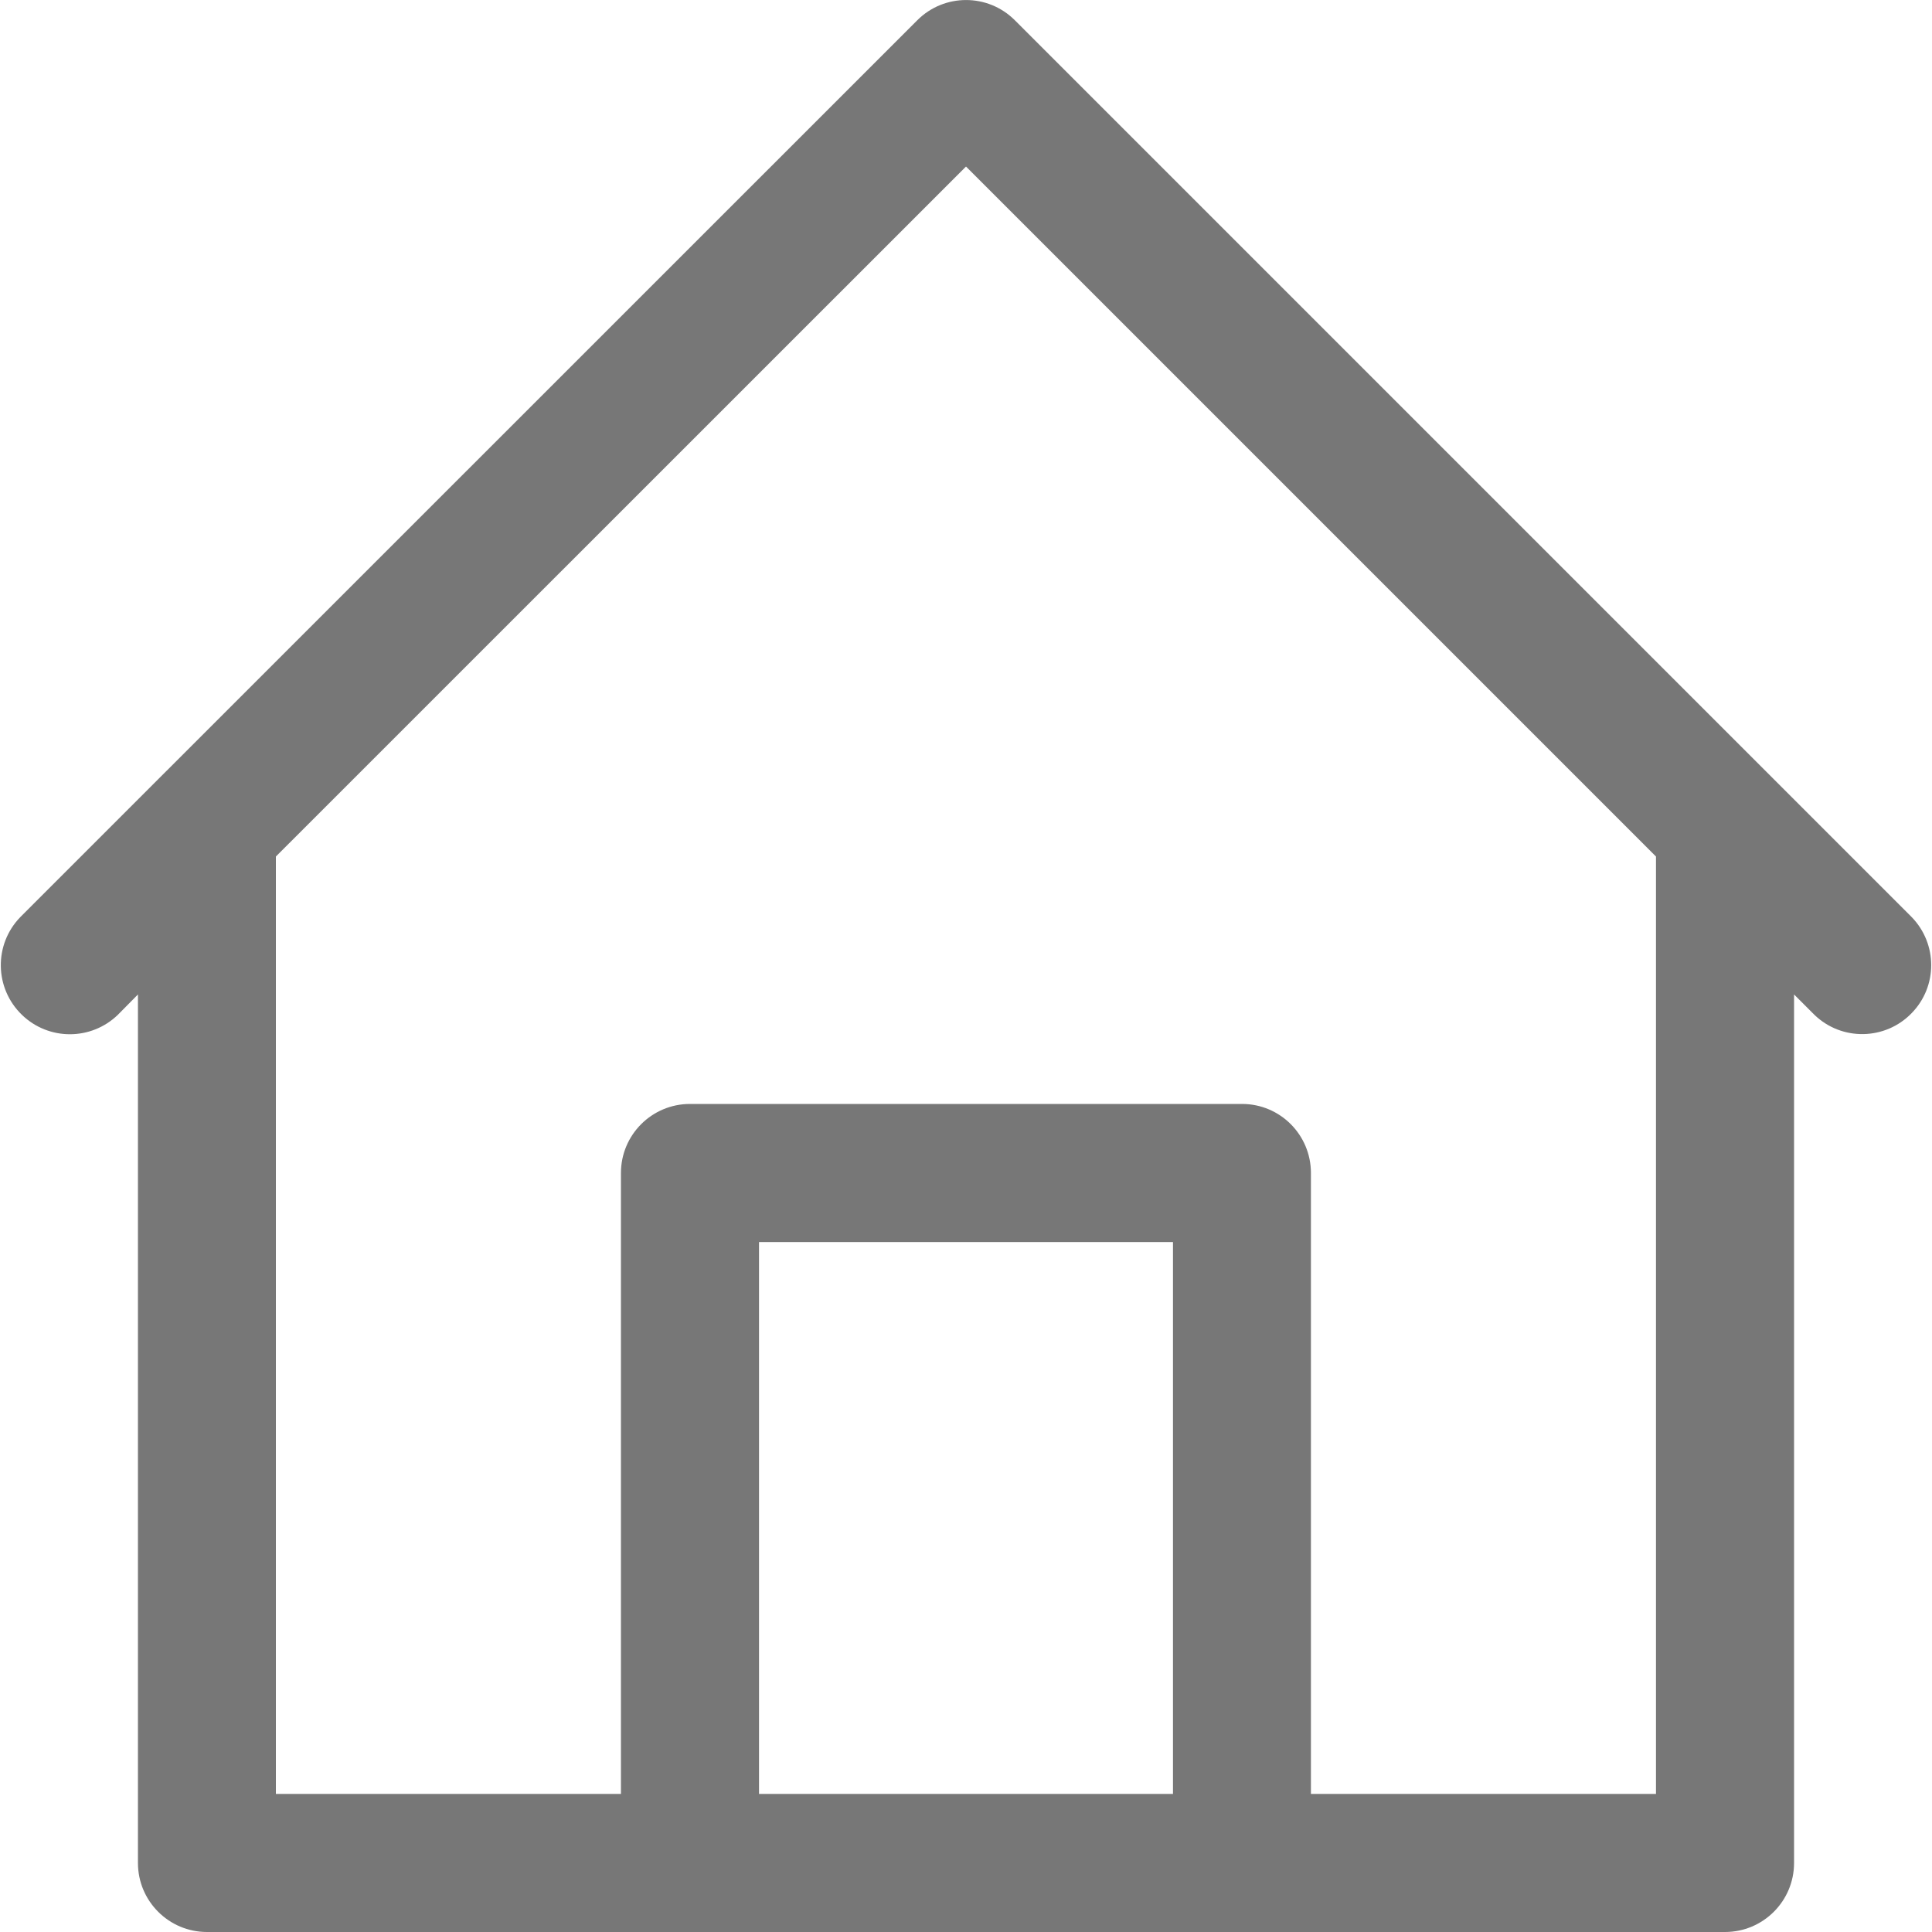
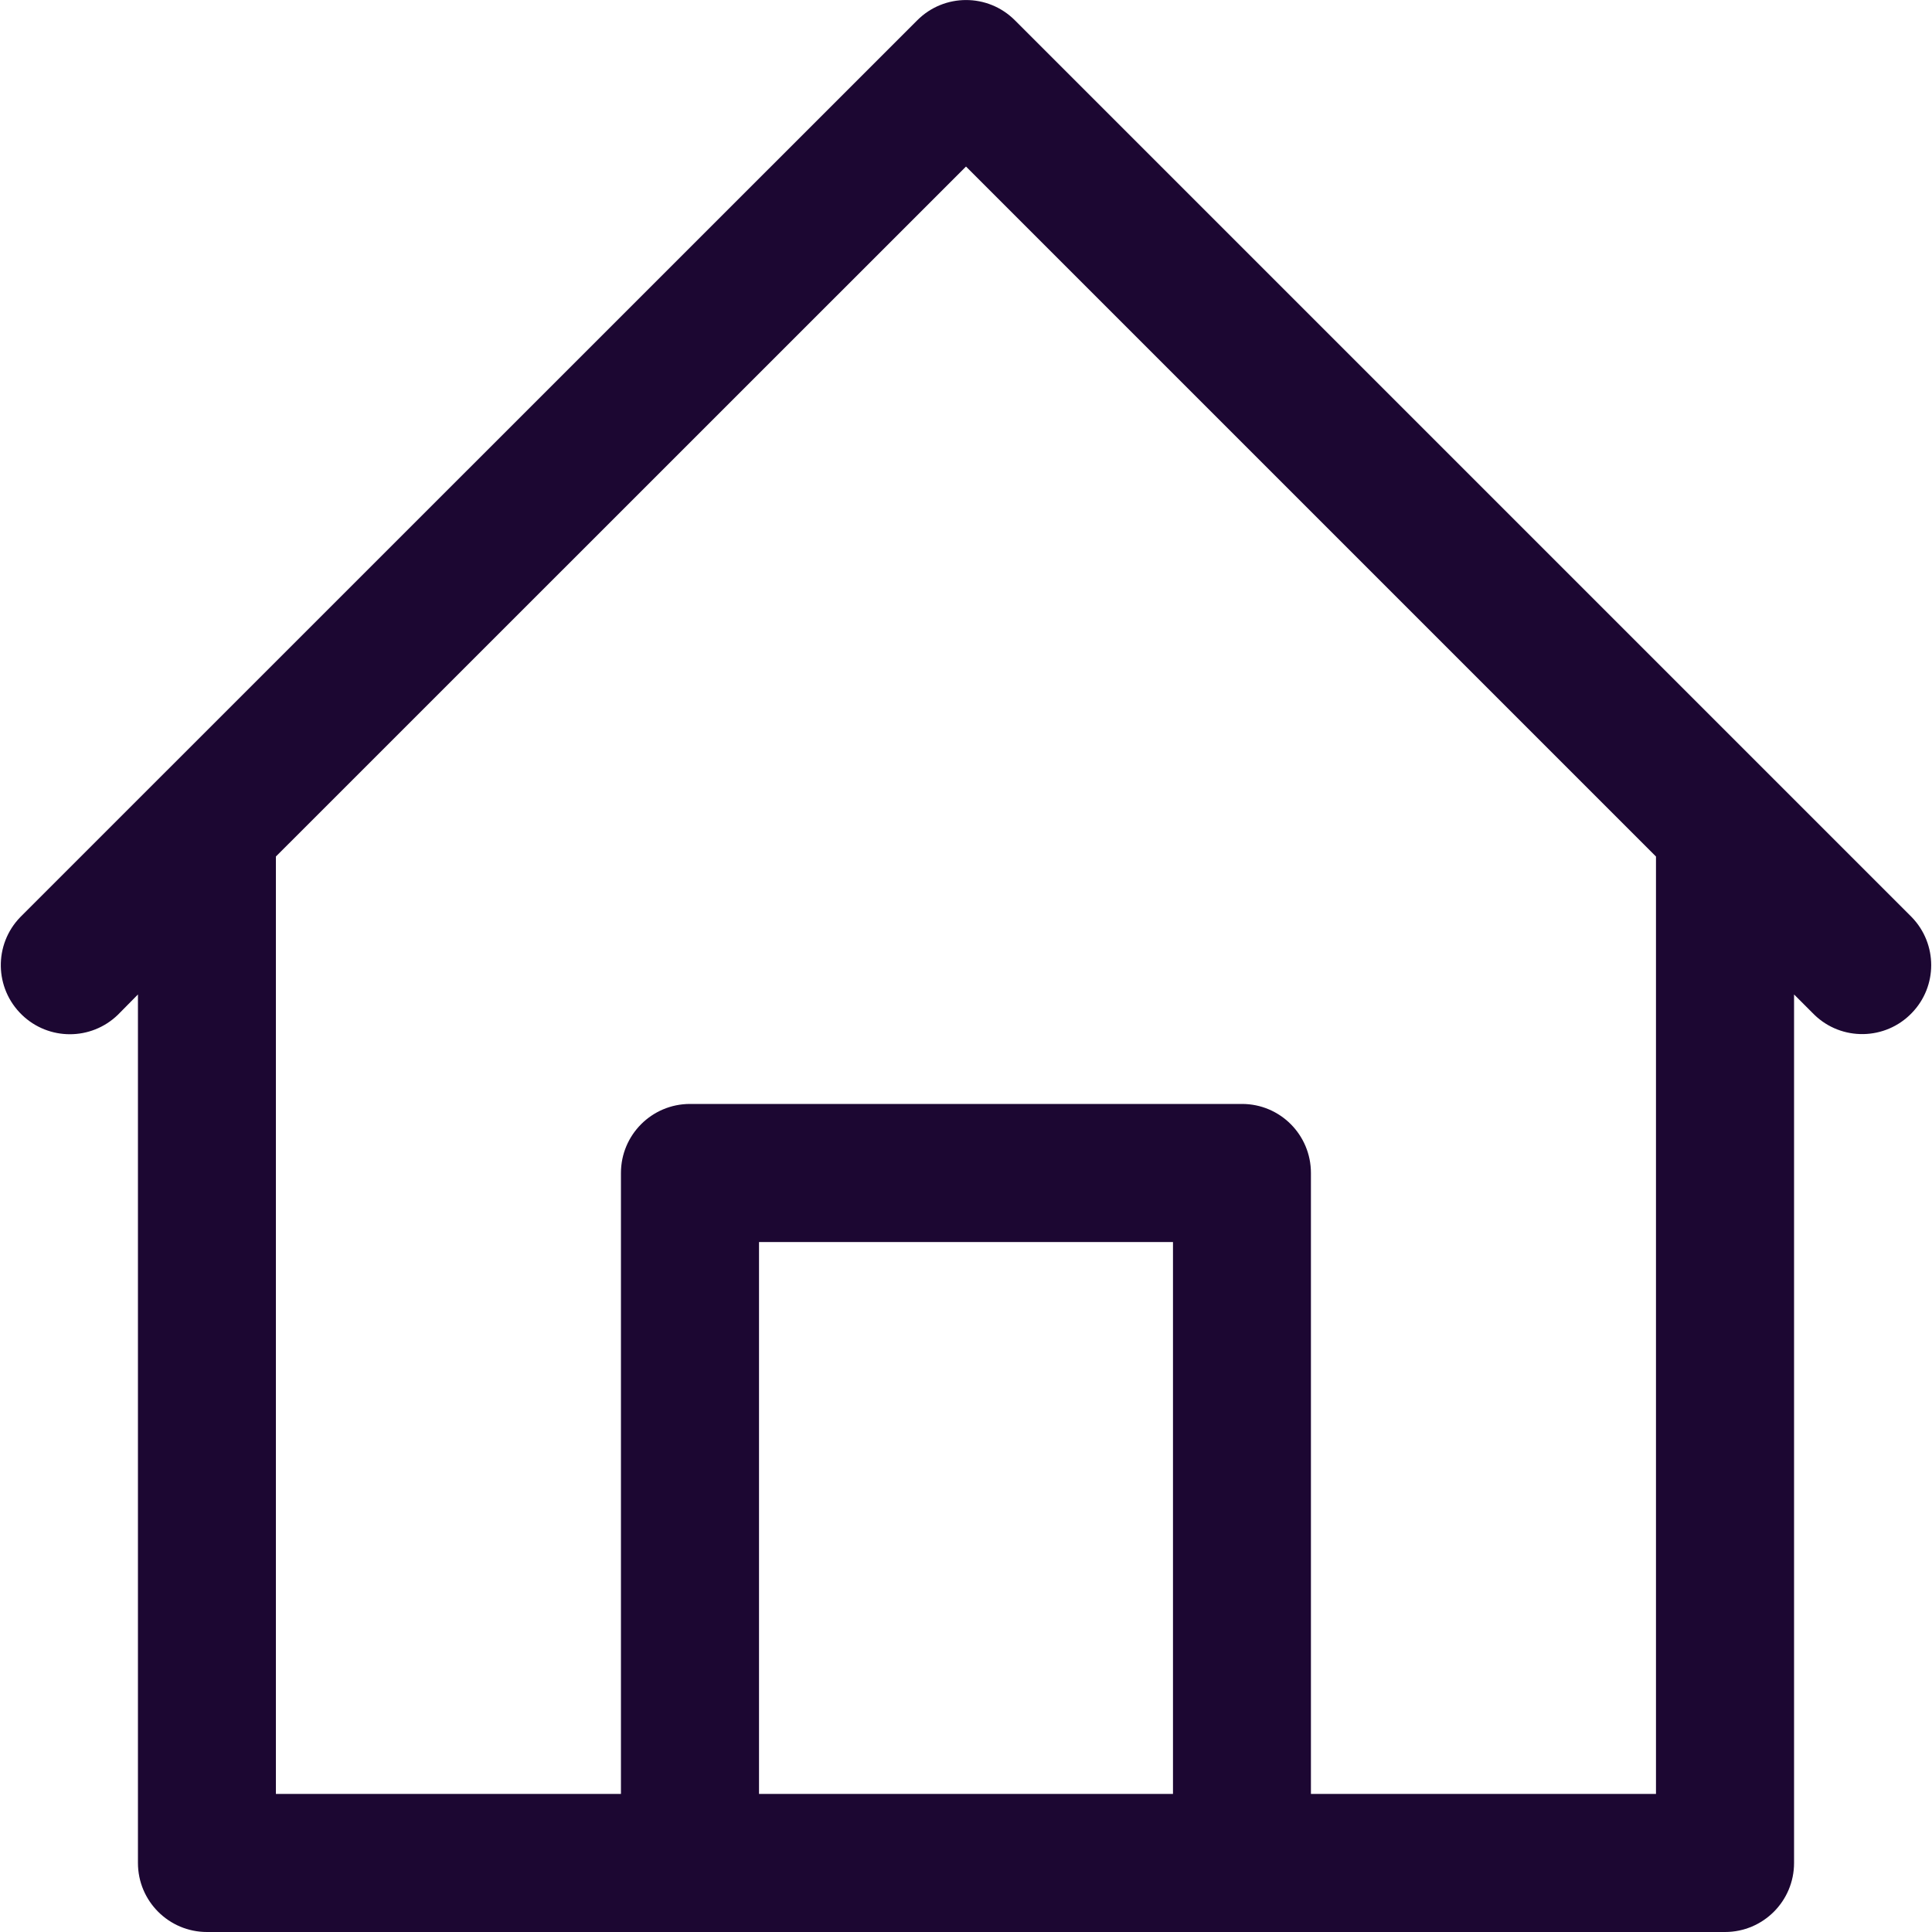
<svg xmlns="http://www.w3.org/2000/svg" width="15" height="15" viewBox="0 0 15 15" fill="none">
-   <path d="M14.843 7.121L13.772 6.05L7.879 0.157C7.67 -0.052 7.331 -0.052 7.122 0.157L1.228 6.05L0.157 7.121C-0.049 7.334 -0.043 7.673 0.17 7.879C0.378 8.08 0.707 8.08 0.915 7.879L1.071 7.721V14.464C1.071 14.76 1.311 15 1.607 15H13.393C13.689 15 13.929 14.76 13.929 14.464V7.721L14.086 7.878C14.298 8.084 14.638 8.078 14.843 7.865C15.044 7.658 15.044 7.329 14.843 7.121ZM9.107 13.928H5.893V9.643H9.107V13.928ZM12.857 13.928H10.178V9.107C10.178 8.811 9.939 8.571 9.643 8.571H5.357C5.061 8.571 4.821 8.811 4.821 9.107V13.928H2.142V6.65L7.5 1.293L12.857 6.65V13.928Z" fill="#777777" />
+   <path d="M14.843 7.121L13.772 6.05L7.879 0.157C7.67 -0.052 7.331 -0.052 7.122 0.157L1.228 6.05L0.157 7.121C-0.049 7.334 -0.043 7.673 0.17 7.879C0.378 8.08 0.707 8.08 0.915 7.879L1.071 7.721V14.464C1.071 14.76 1.311 15 1.607 15H13.393C13.689 15 13.929 14.76 13.929 14.464V7.721L14.086 7.878C14.298 8.084 14.638 8.078 14.843 7.865C15.044 7.658 15.044 7.329 14.843 7.121ZM9.107 13.928H5.893V9.643H9.107V13.928ZM12.857 13.928H10.178V9.107C10.178 8.811 9.939 8.571 9.643 8.571H5.357C5.061 8.571 4.821 8.811 4.821 9.107V13.928H2.142V6.65L7.5 1.293L12.857 6.65V13.928Z" fill="#1C0732" />
</svg>
